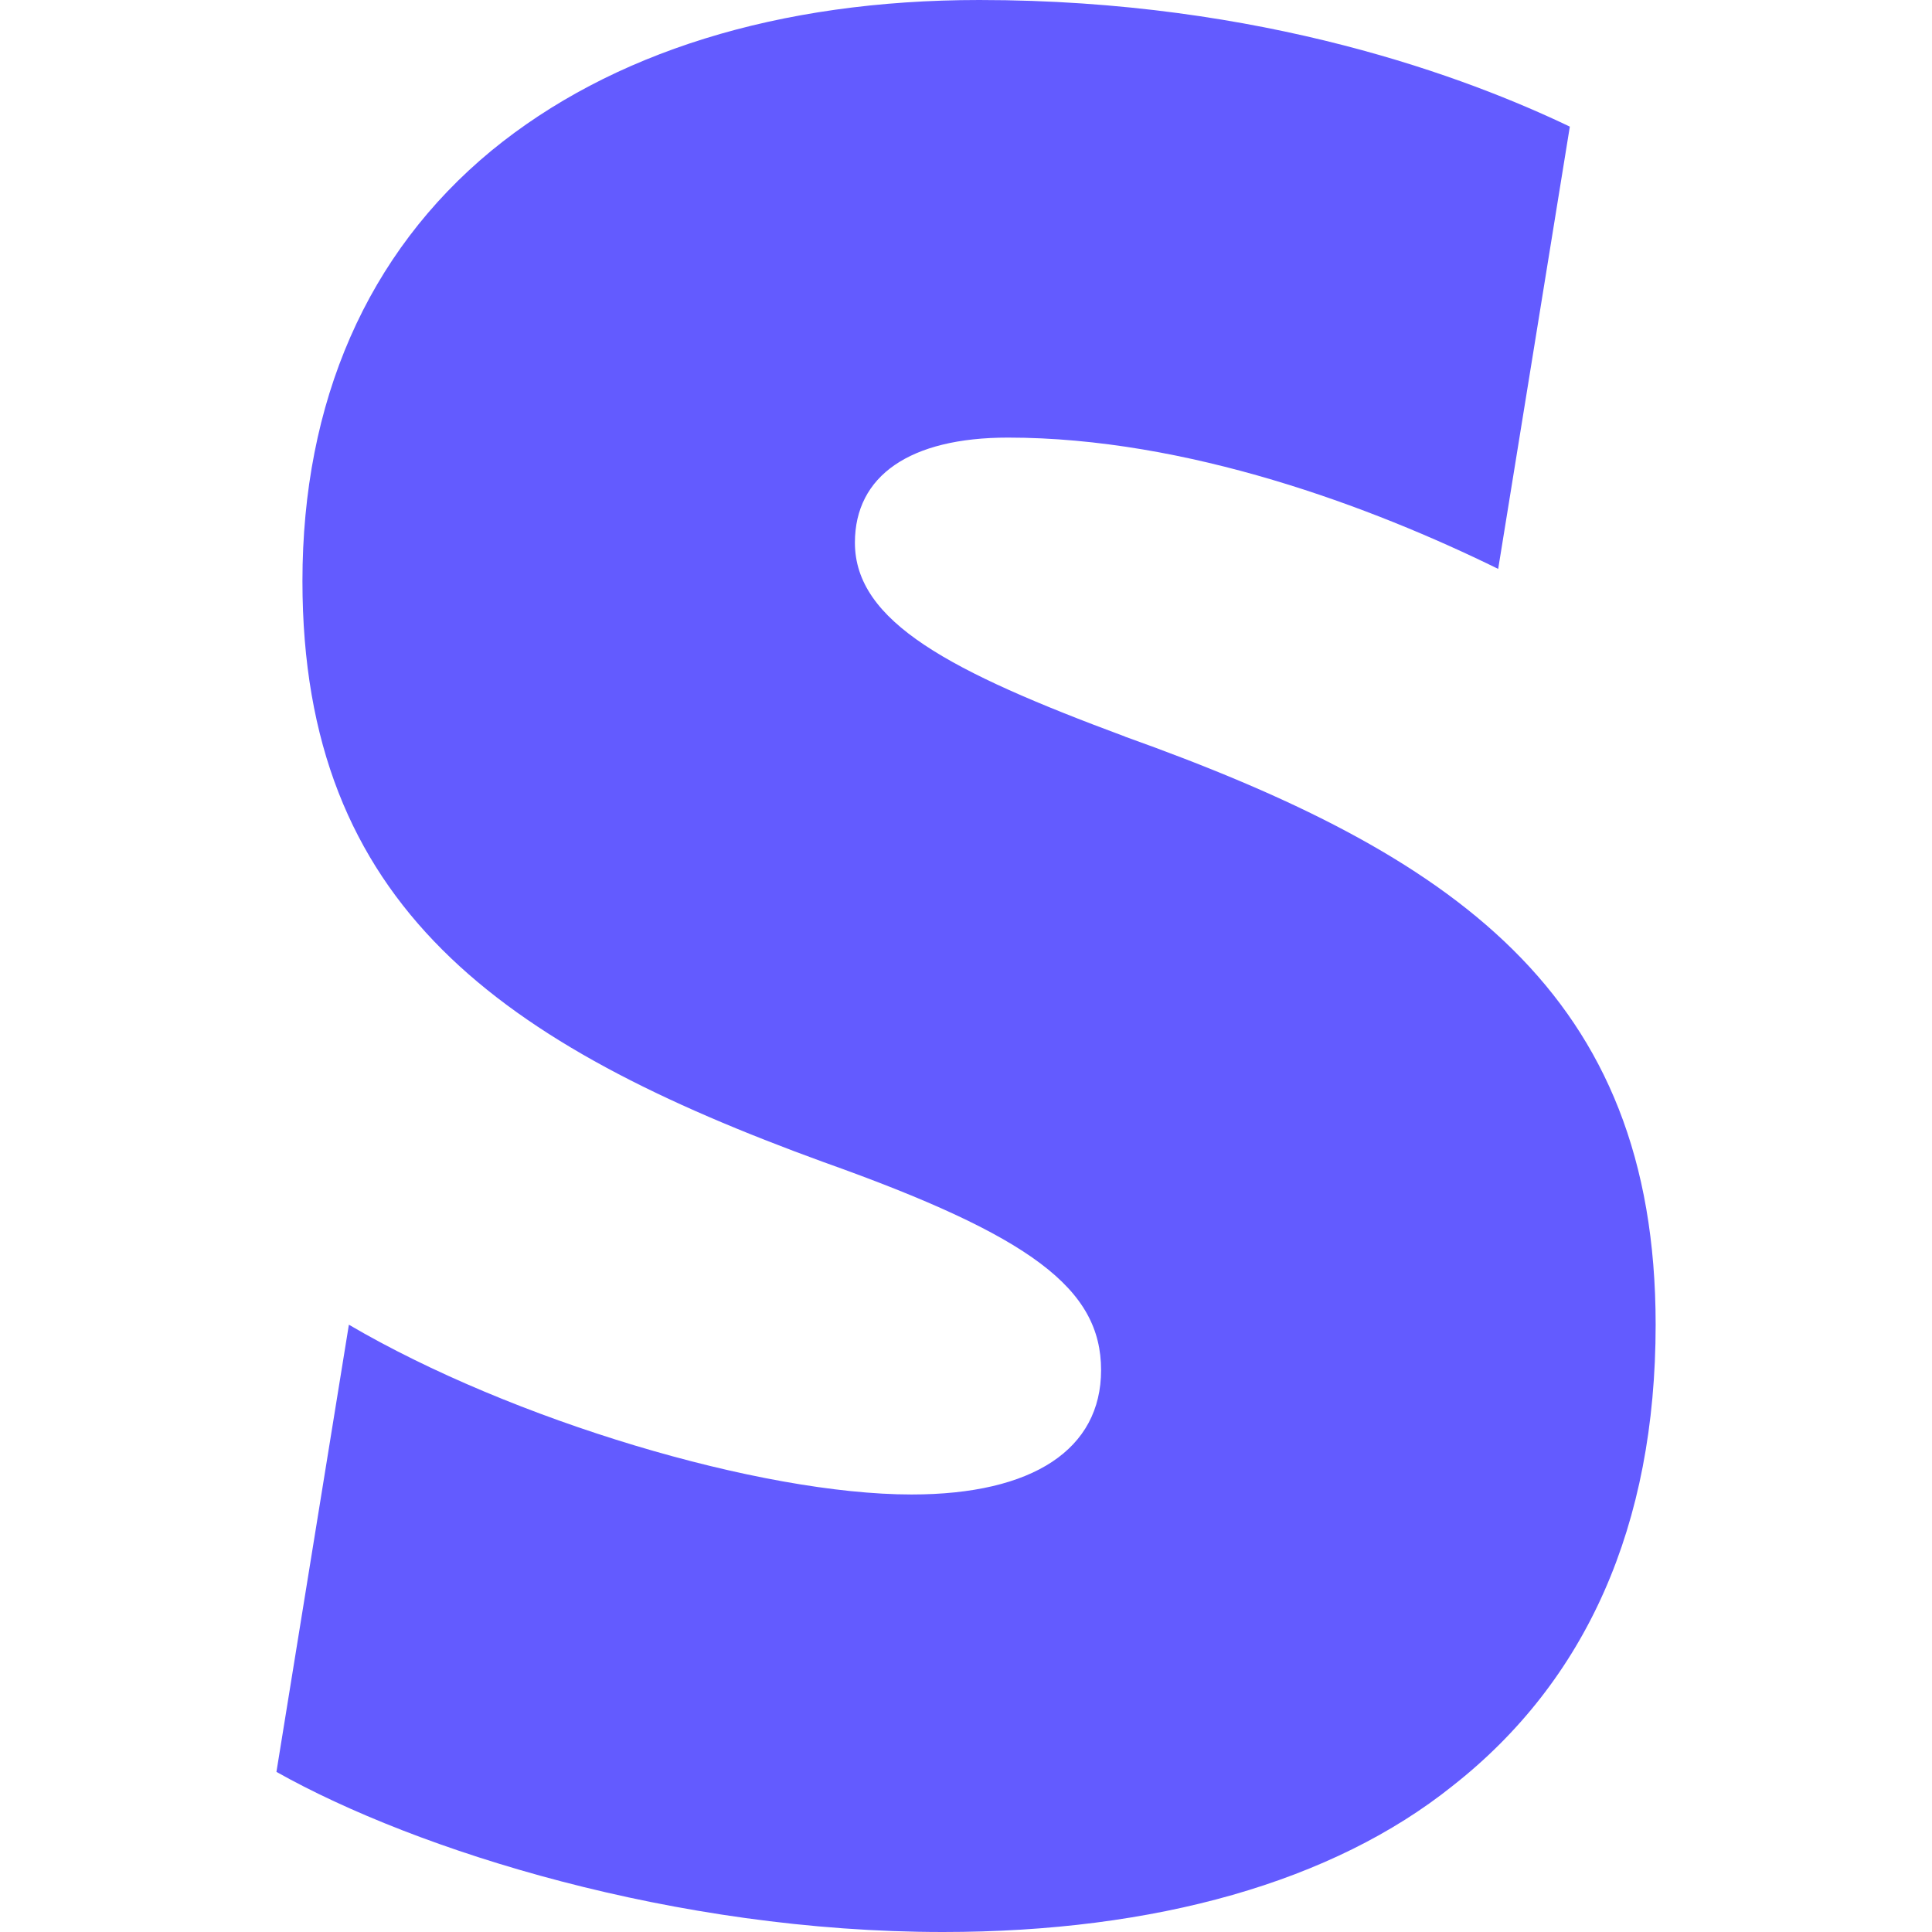
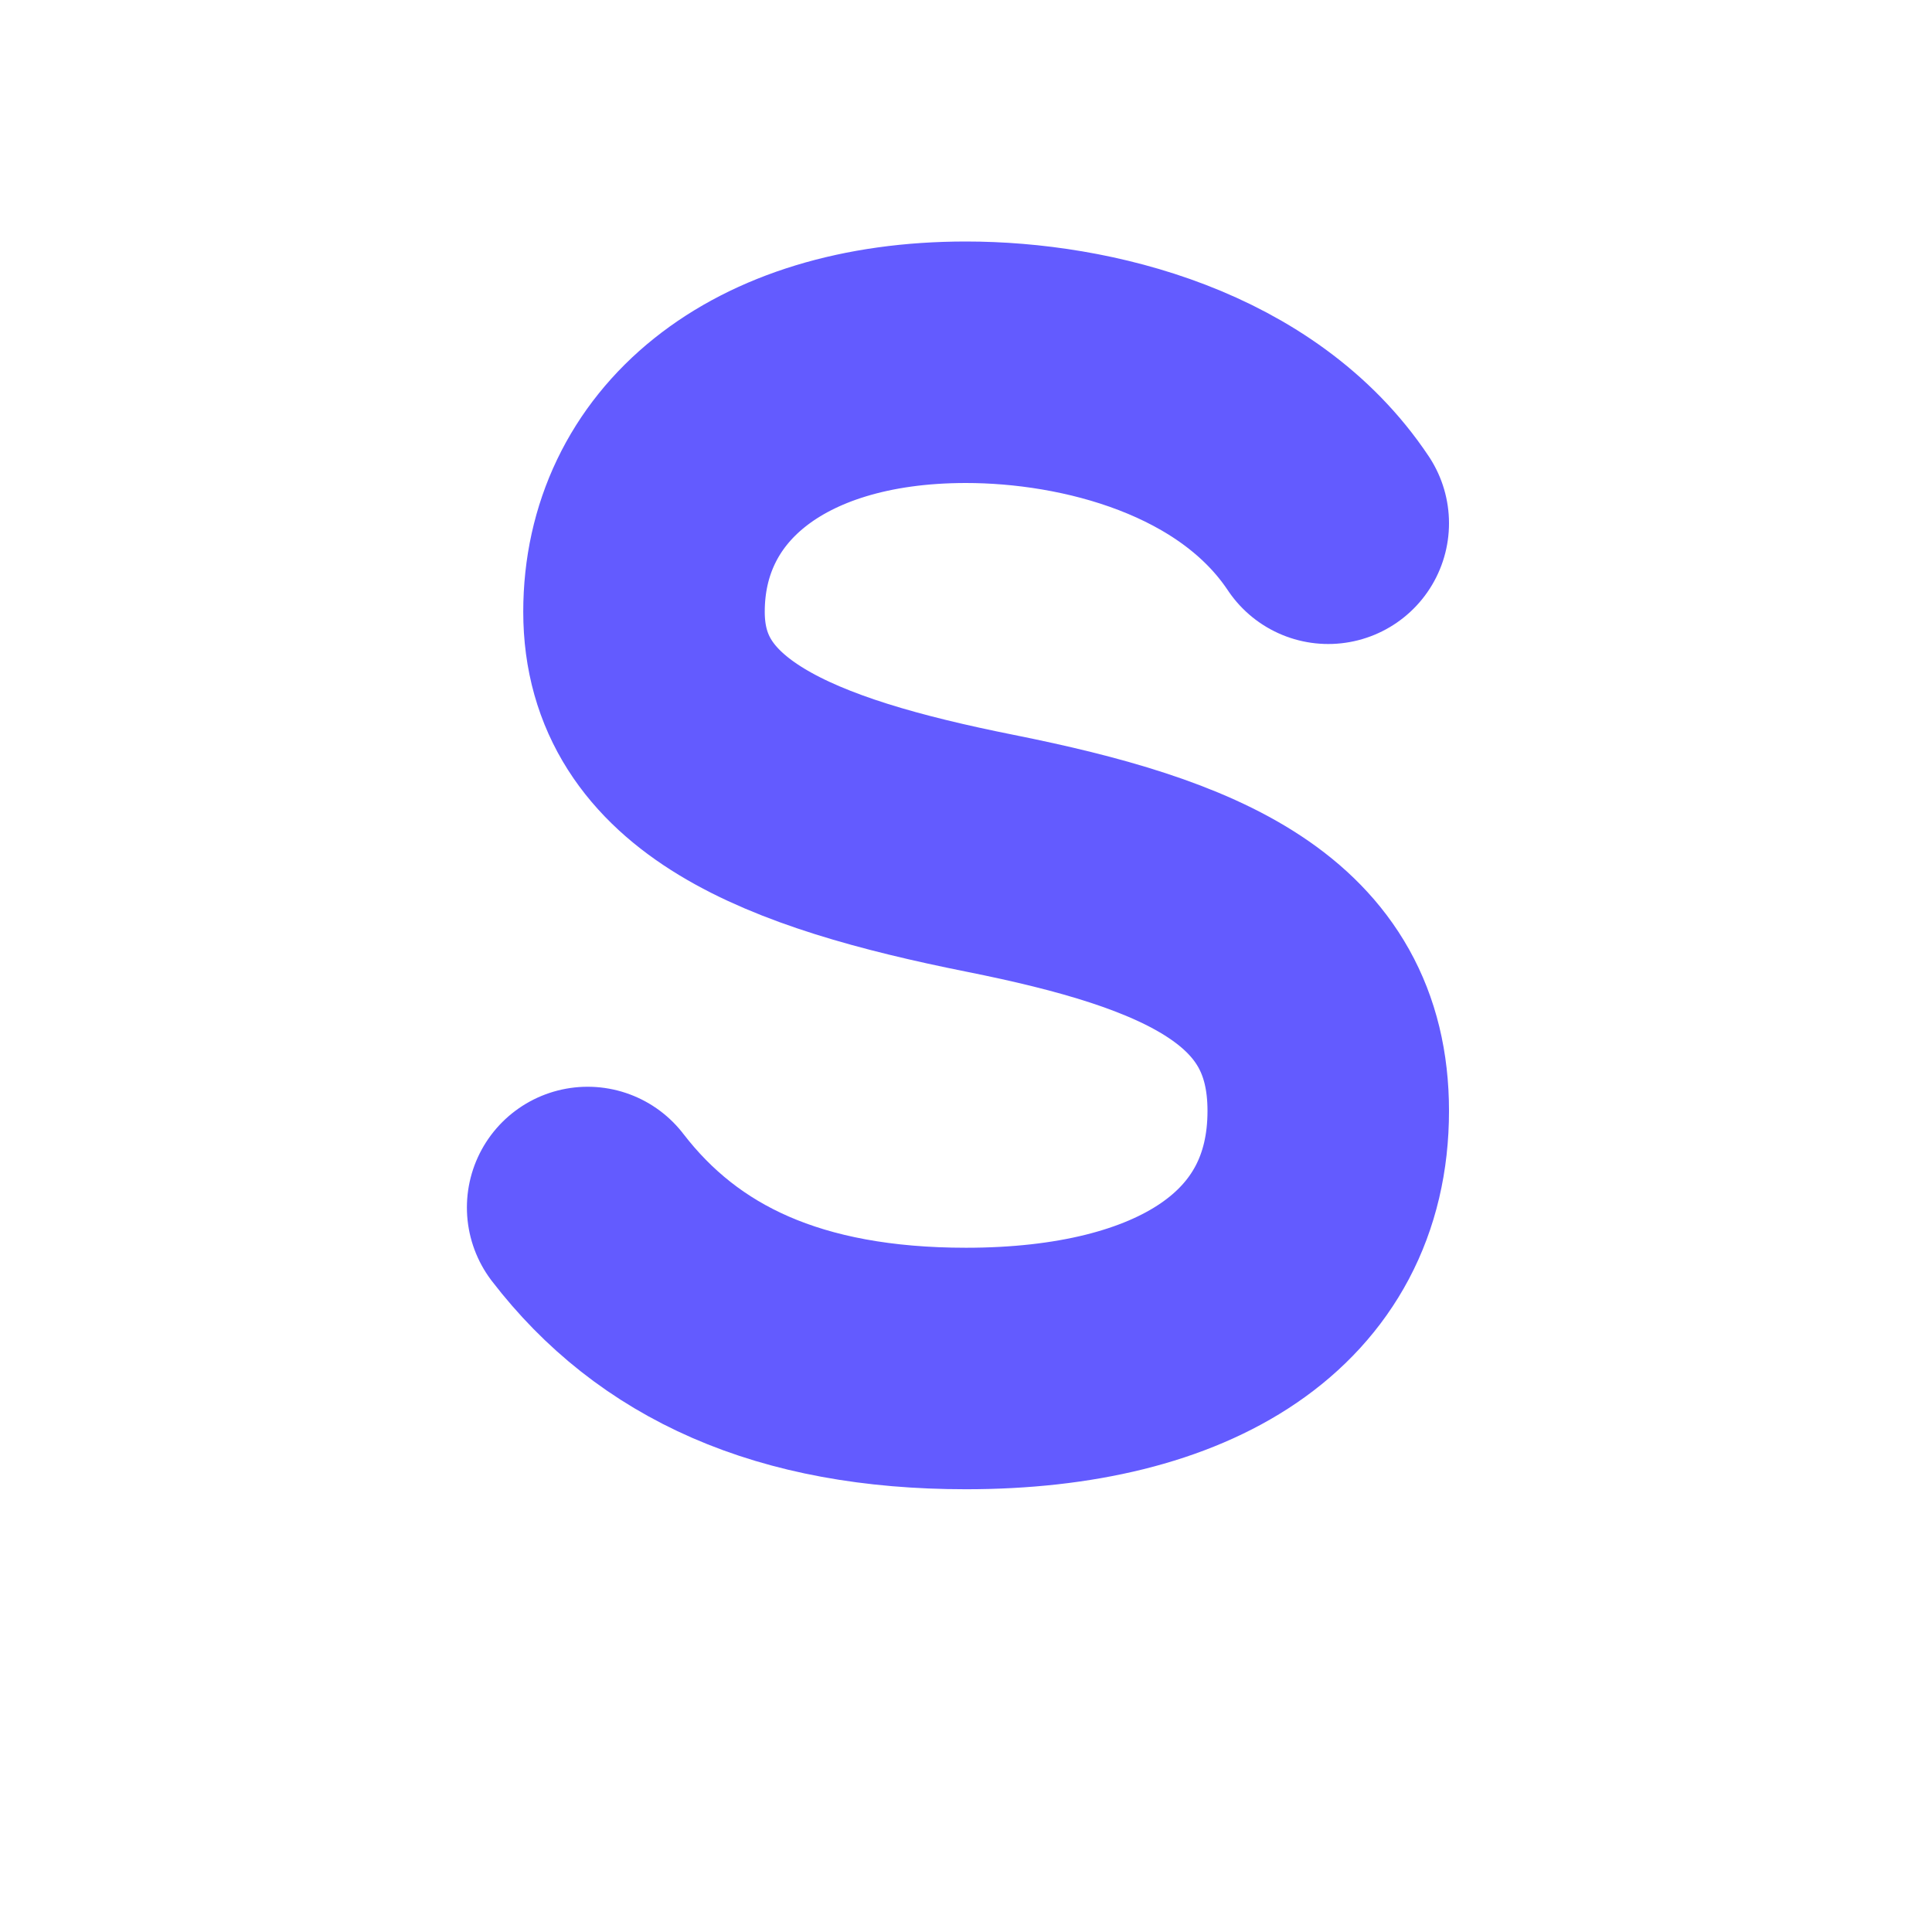
- <svg xmlns="http://www.w3.org/2000/svg" role="img" viewBox="0 0 24 24">
-   <path fill="#635BFF" d="M13.976 9.15c-2.172-.806-3.356-1.426-3.356-2.409 0-.831.683-1.305 1.901-1.305 2.227 0 4.515.858 6.09 1.631l.89-5.494C18.252.975 15.697 0 12.165 0 9.667 0 7.589.654 6.104 1.872 4.56 3.147 3.757 4.992 3.757 7.218c0 4.039 2.467 5.76 6.476 7.219 2.585.92 3.445 1.574 3.445 2.583 0 .98-.84 1.545-2.354 1.545-1.875 0-4.965-.921-6.99-2.109l-.9 5.555C5.175 22.99 8.385 24 11.714 24c2.641 0 4.843-.624 6.328-1.813 1.664-1.305 2.525-3.236 2.525-5.732 0-4.128-2.524-5.851-6.594-7.305h.003z" />
+ <svg xmlns="http://www.w3.org/2000/svg" viewBox="0 0 24 24" role="img" aria-label="Stripe">
+   <path d="M16.5 6.5C15.5 5 13.5 4.5 12 4.5c-2.5 0-4 1.3-4 3.1 0 1.8 1.8 2.5 4.3 3 2.5.5 4.2 1.2 4.2 3.2 0 2.1-1.8 3.2-4.5 3.2-2.2 0-3.7-.7-4.7-2" fill="none" stroke="#635BFF" stroke-width="3" stroke-linecap="round" />
</svg>
